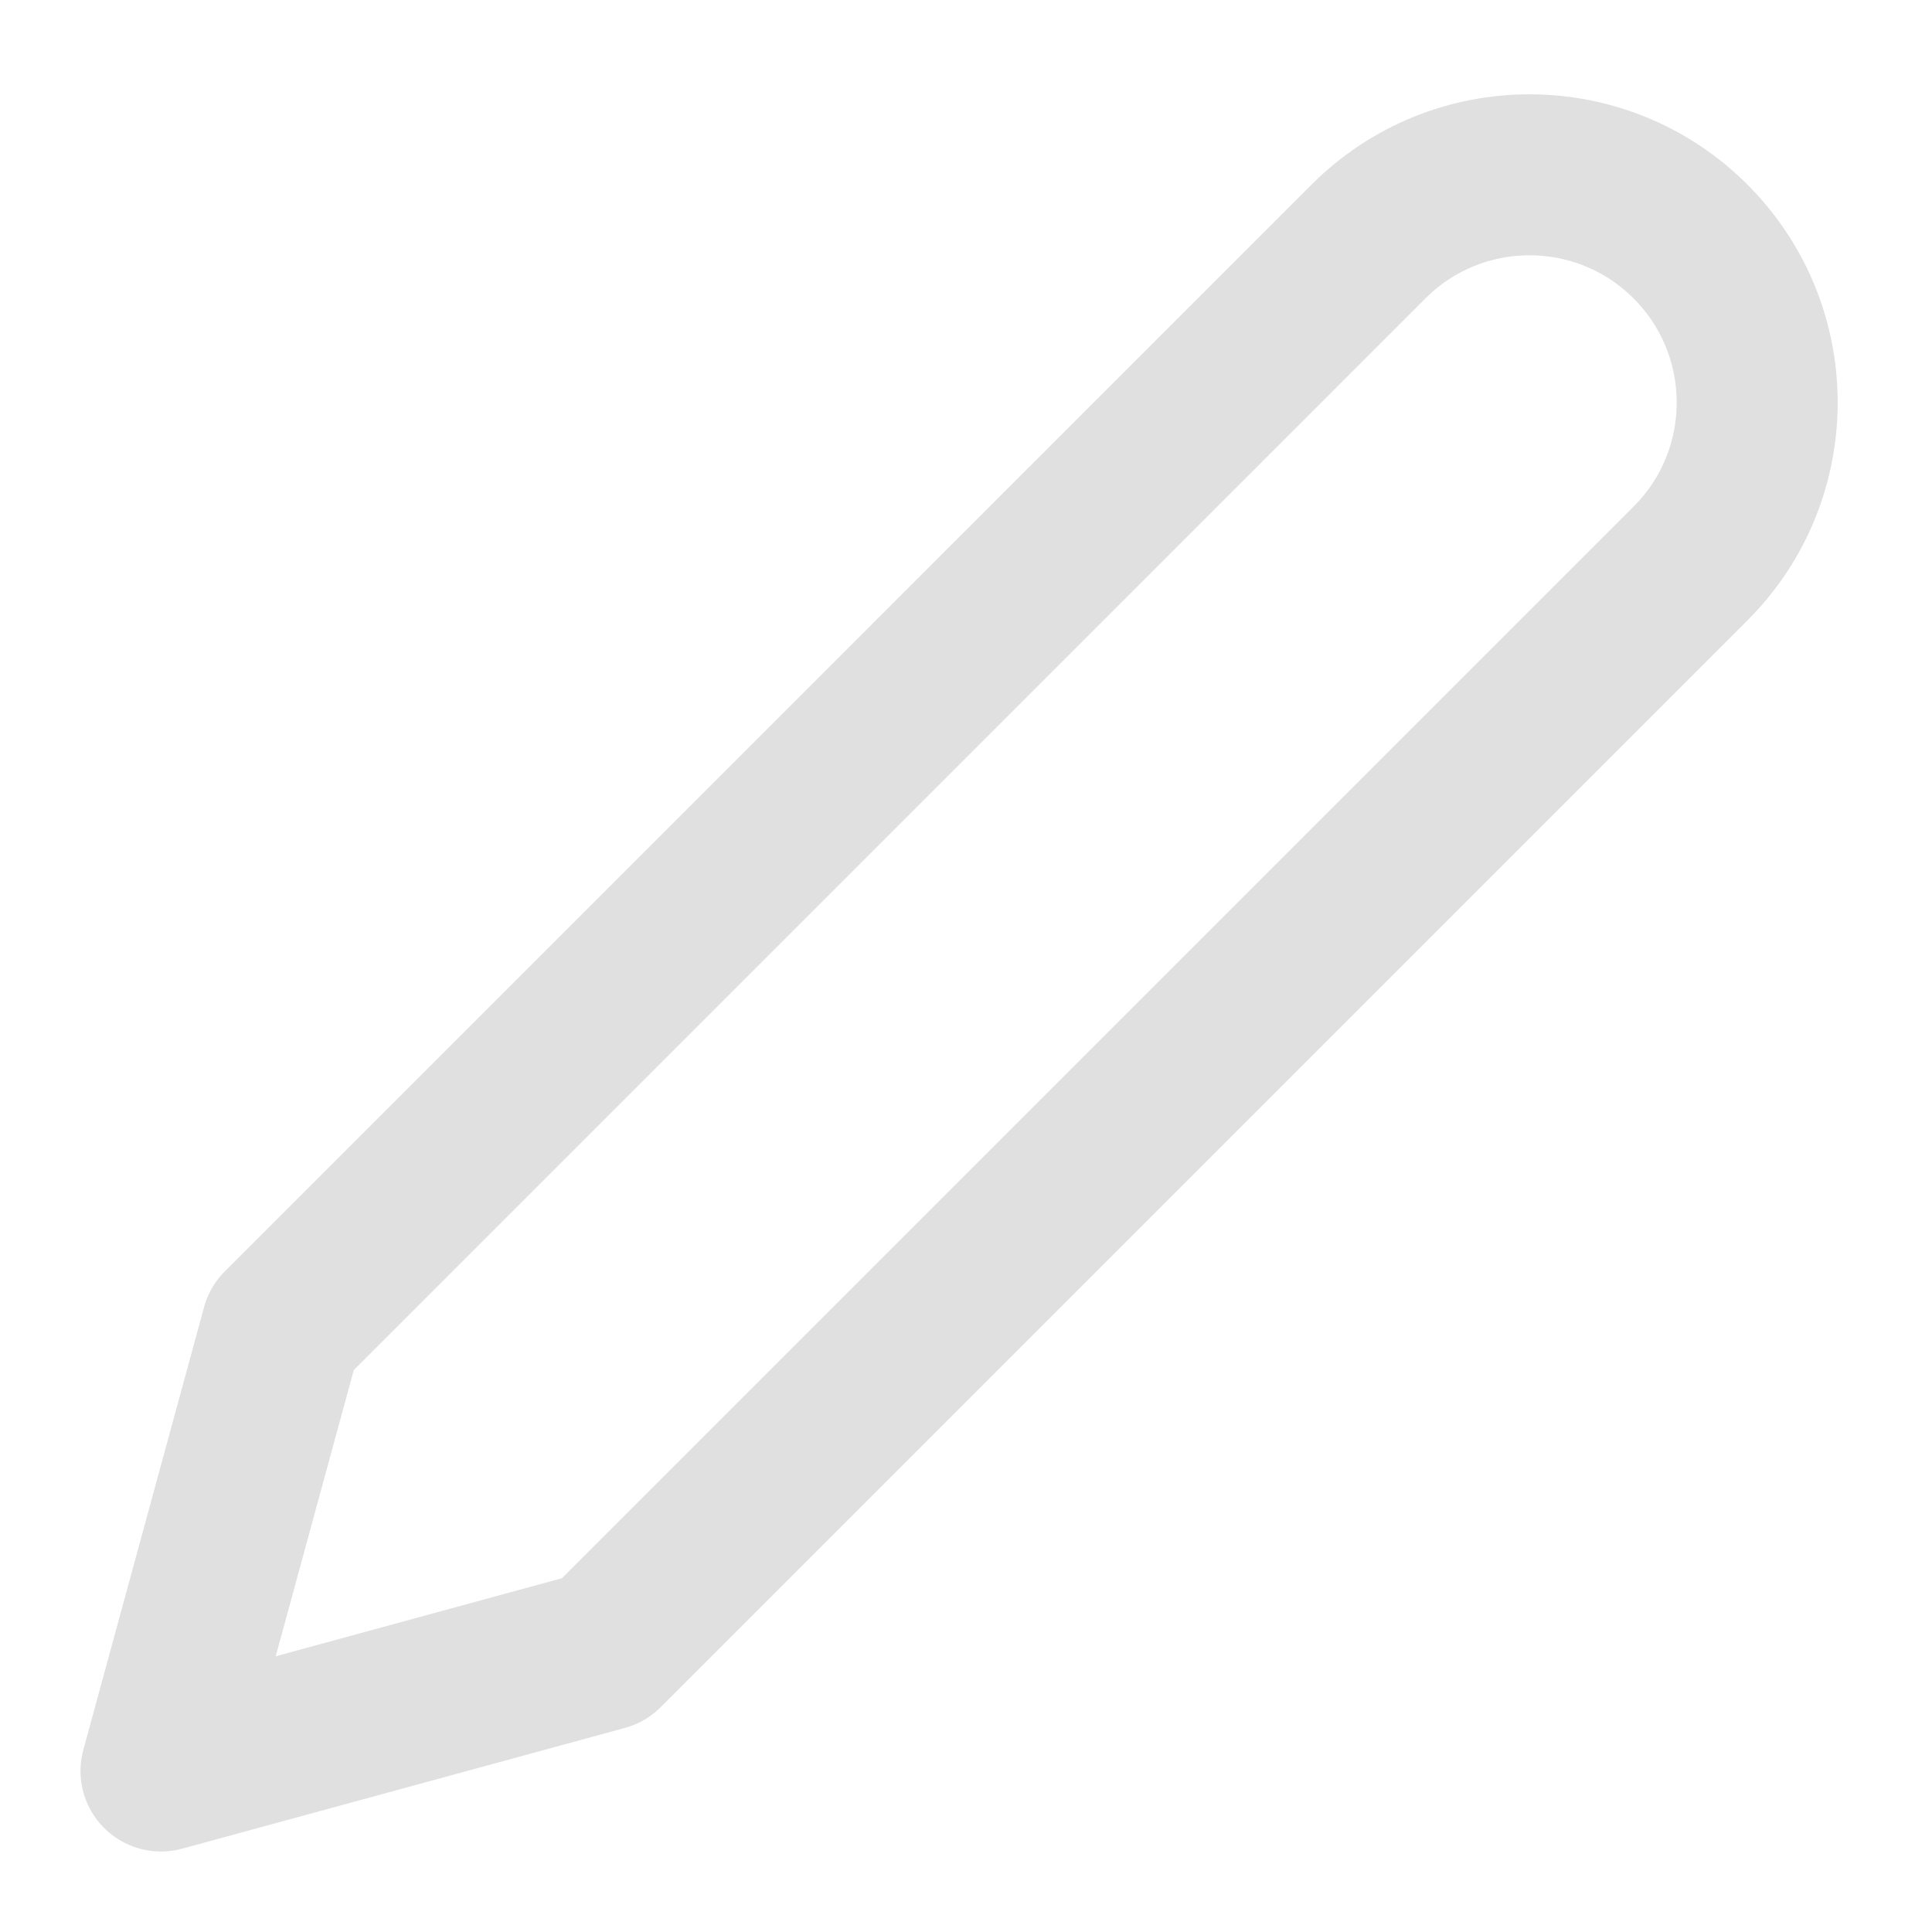
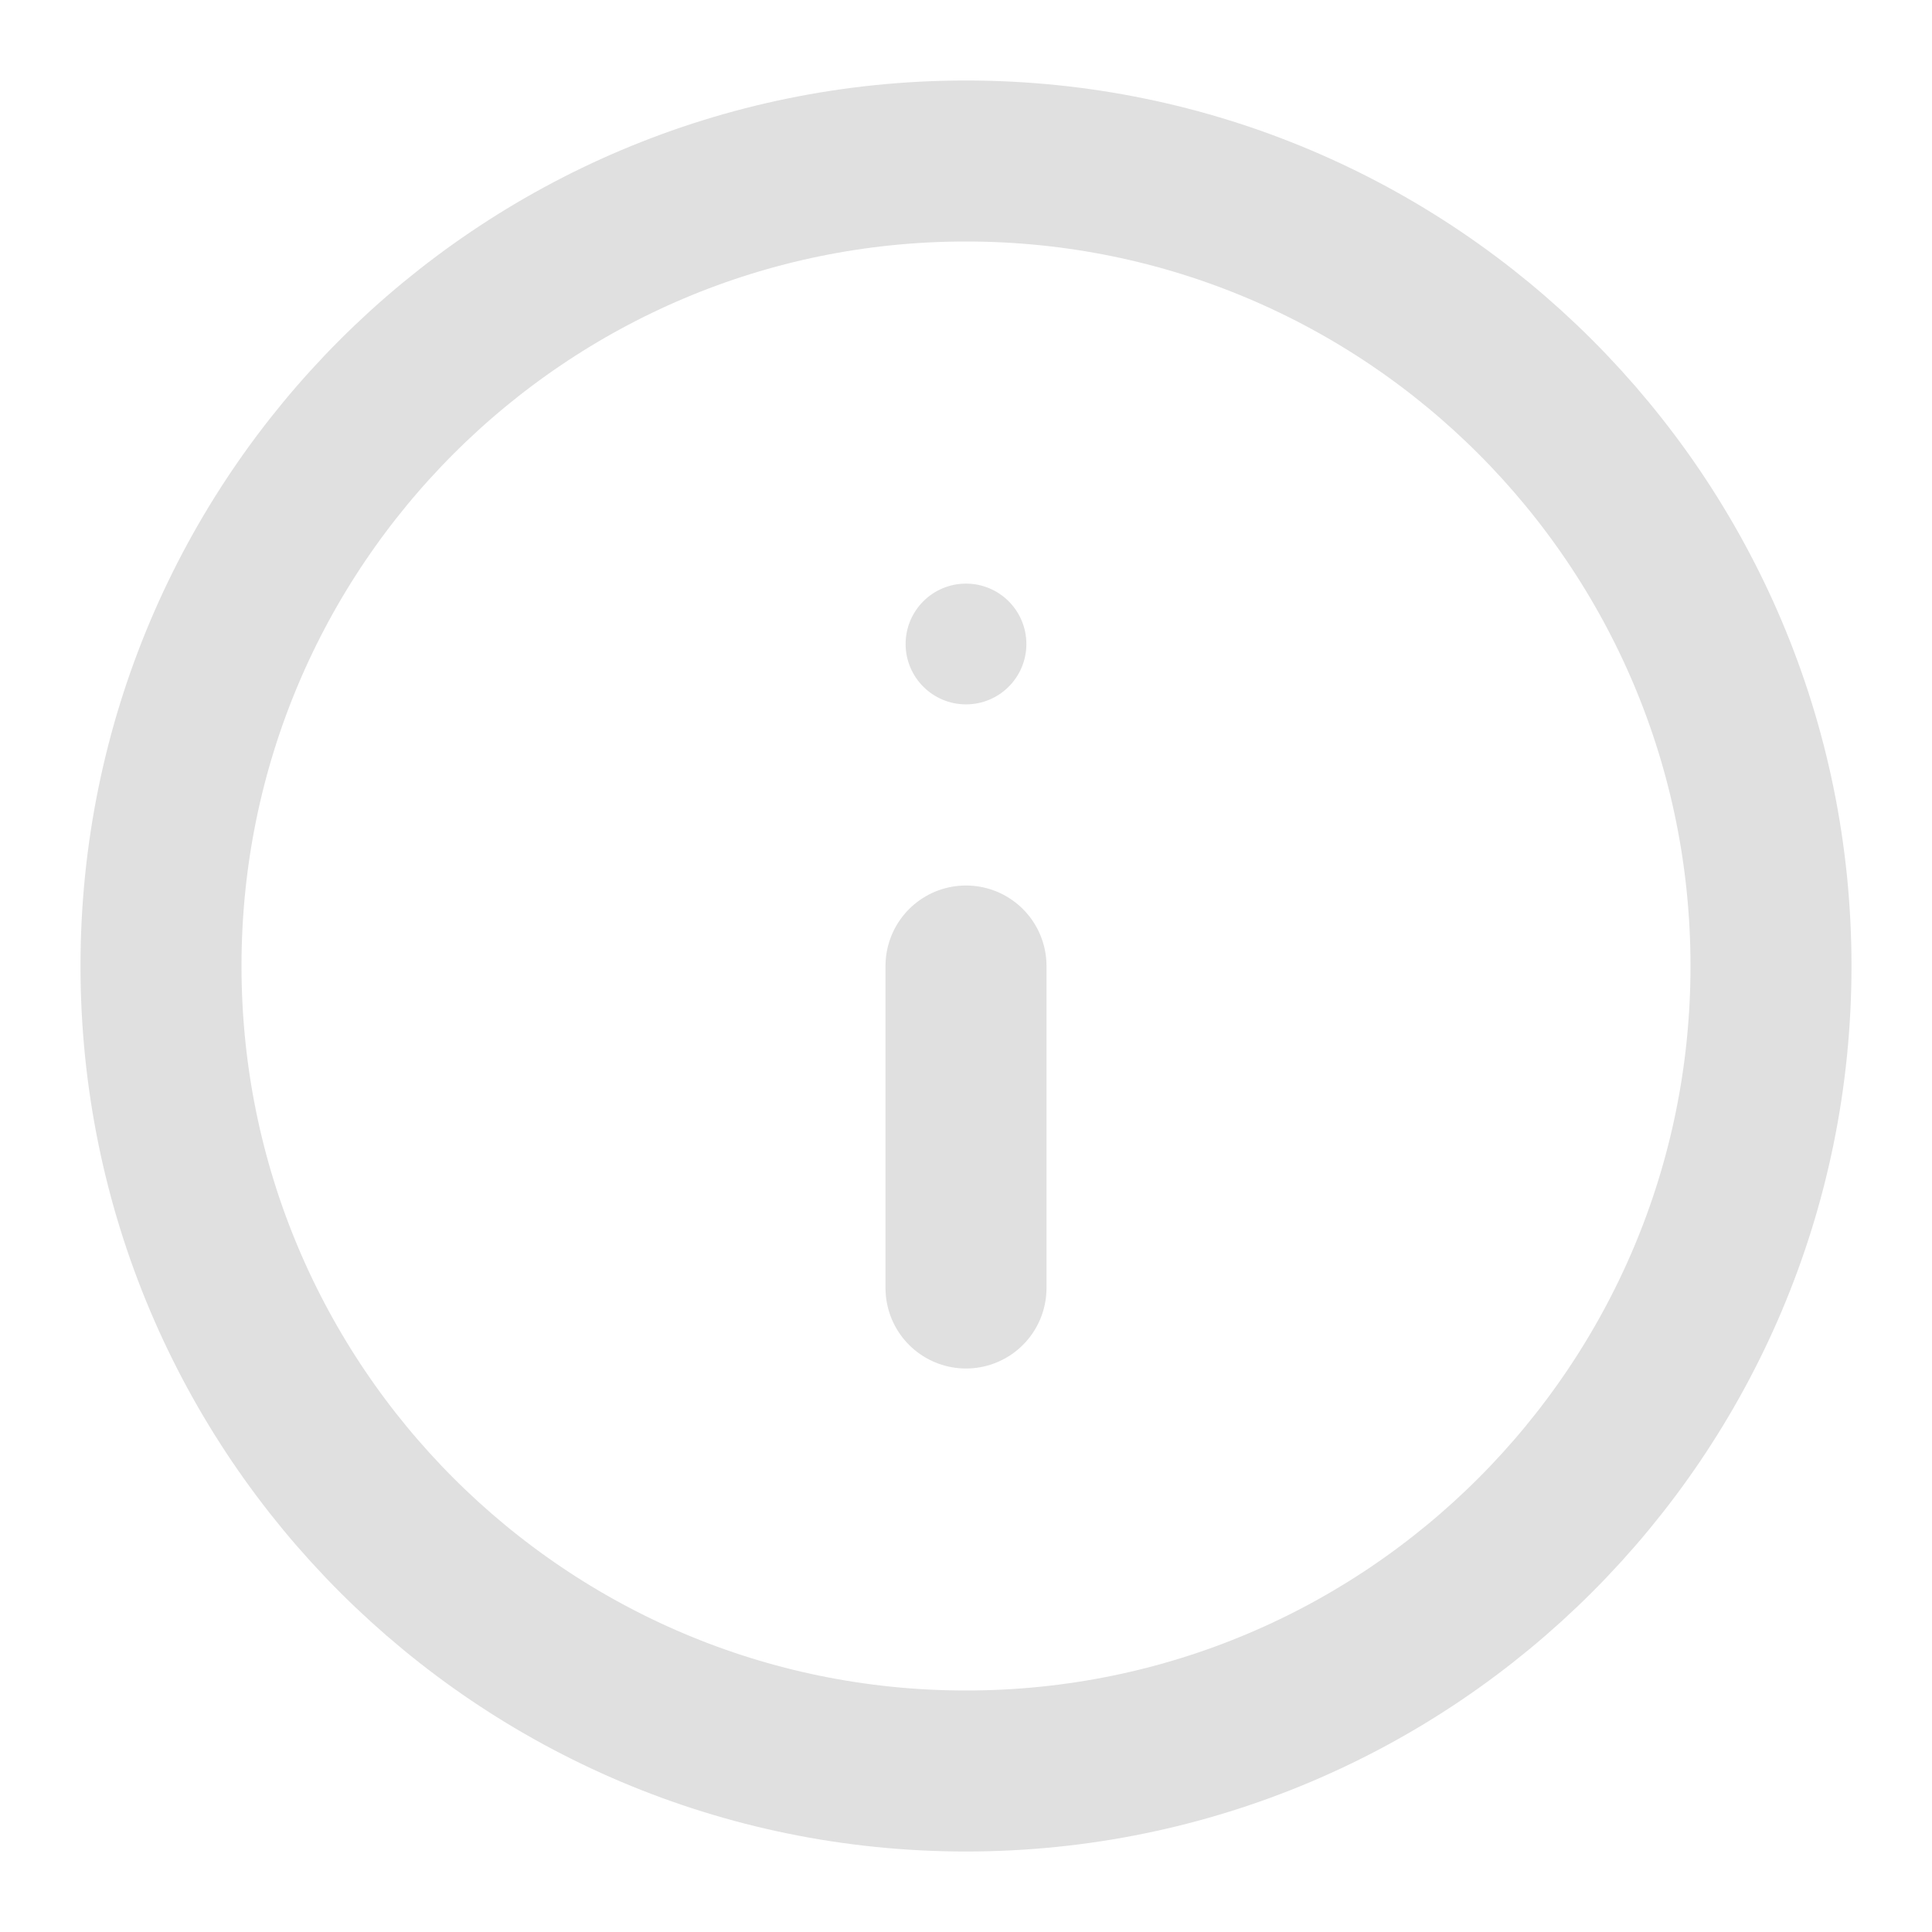
<svg xmlns="http://www.w3.org/2000/svg" width="24" height="24" viewBox="0 0 24 24" fill="none" stroke="#e0e0e0" stroke-width="2" stroke-linecap="round" stroke-linejoin="round">
-   <path d="M17 3a2.828 2.828 0 1 1 4 4L7.5 20.5 2 22l1.5-5.5L17 3z" />
+   <circle cx="12" cy="12" r="10" />
+   <line x1="12" y1="16" x2="12" y2="12" />
+   <circle cx="12" cy="8" r="0.75" fill="#e0e0e0" stroke="none" />
</svg>
